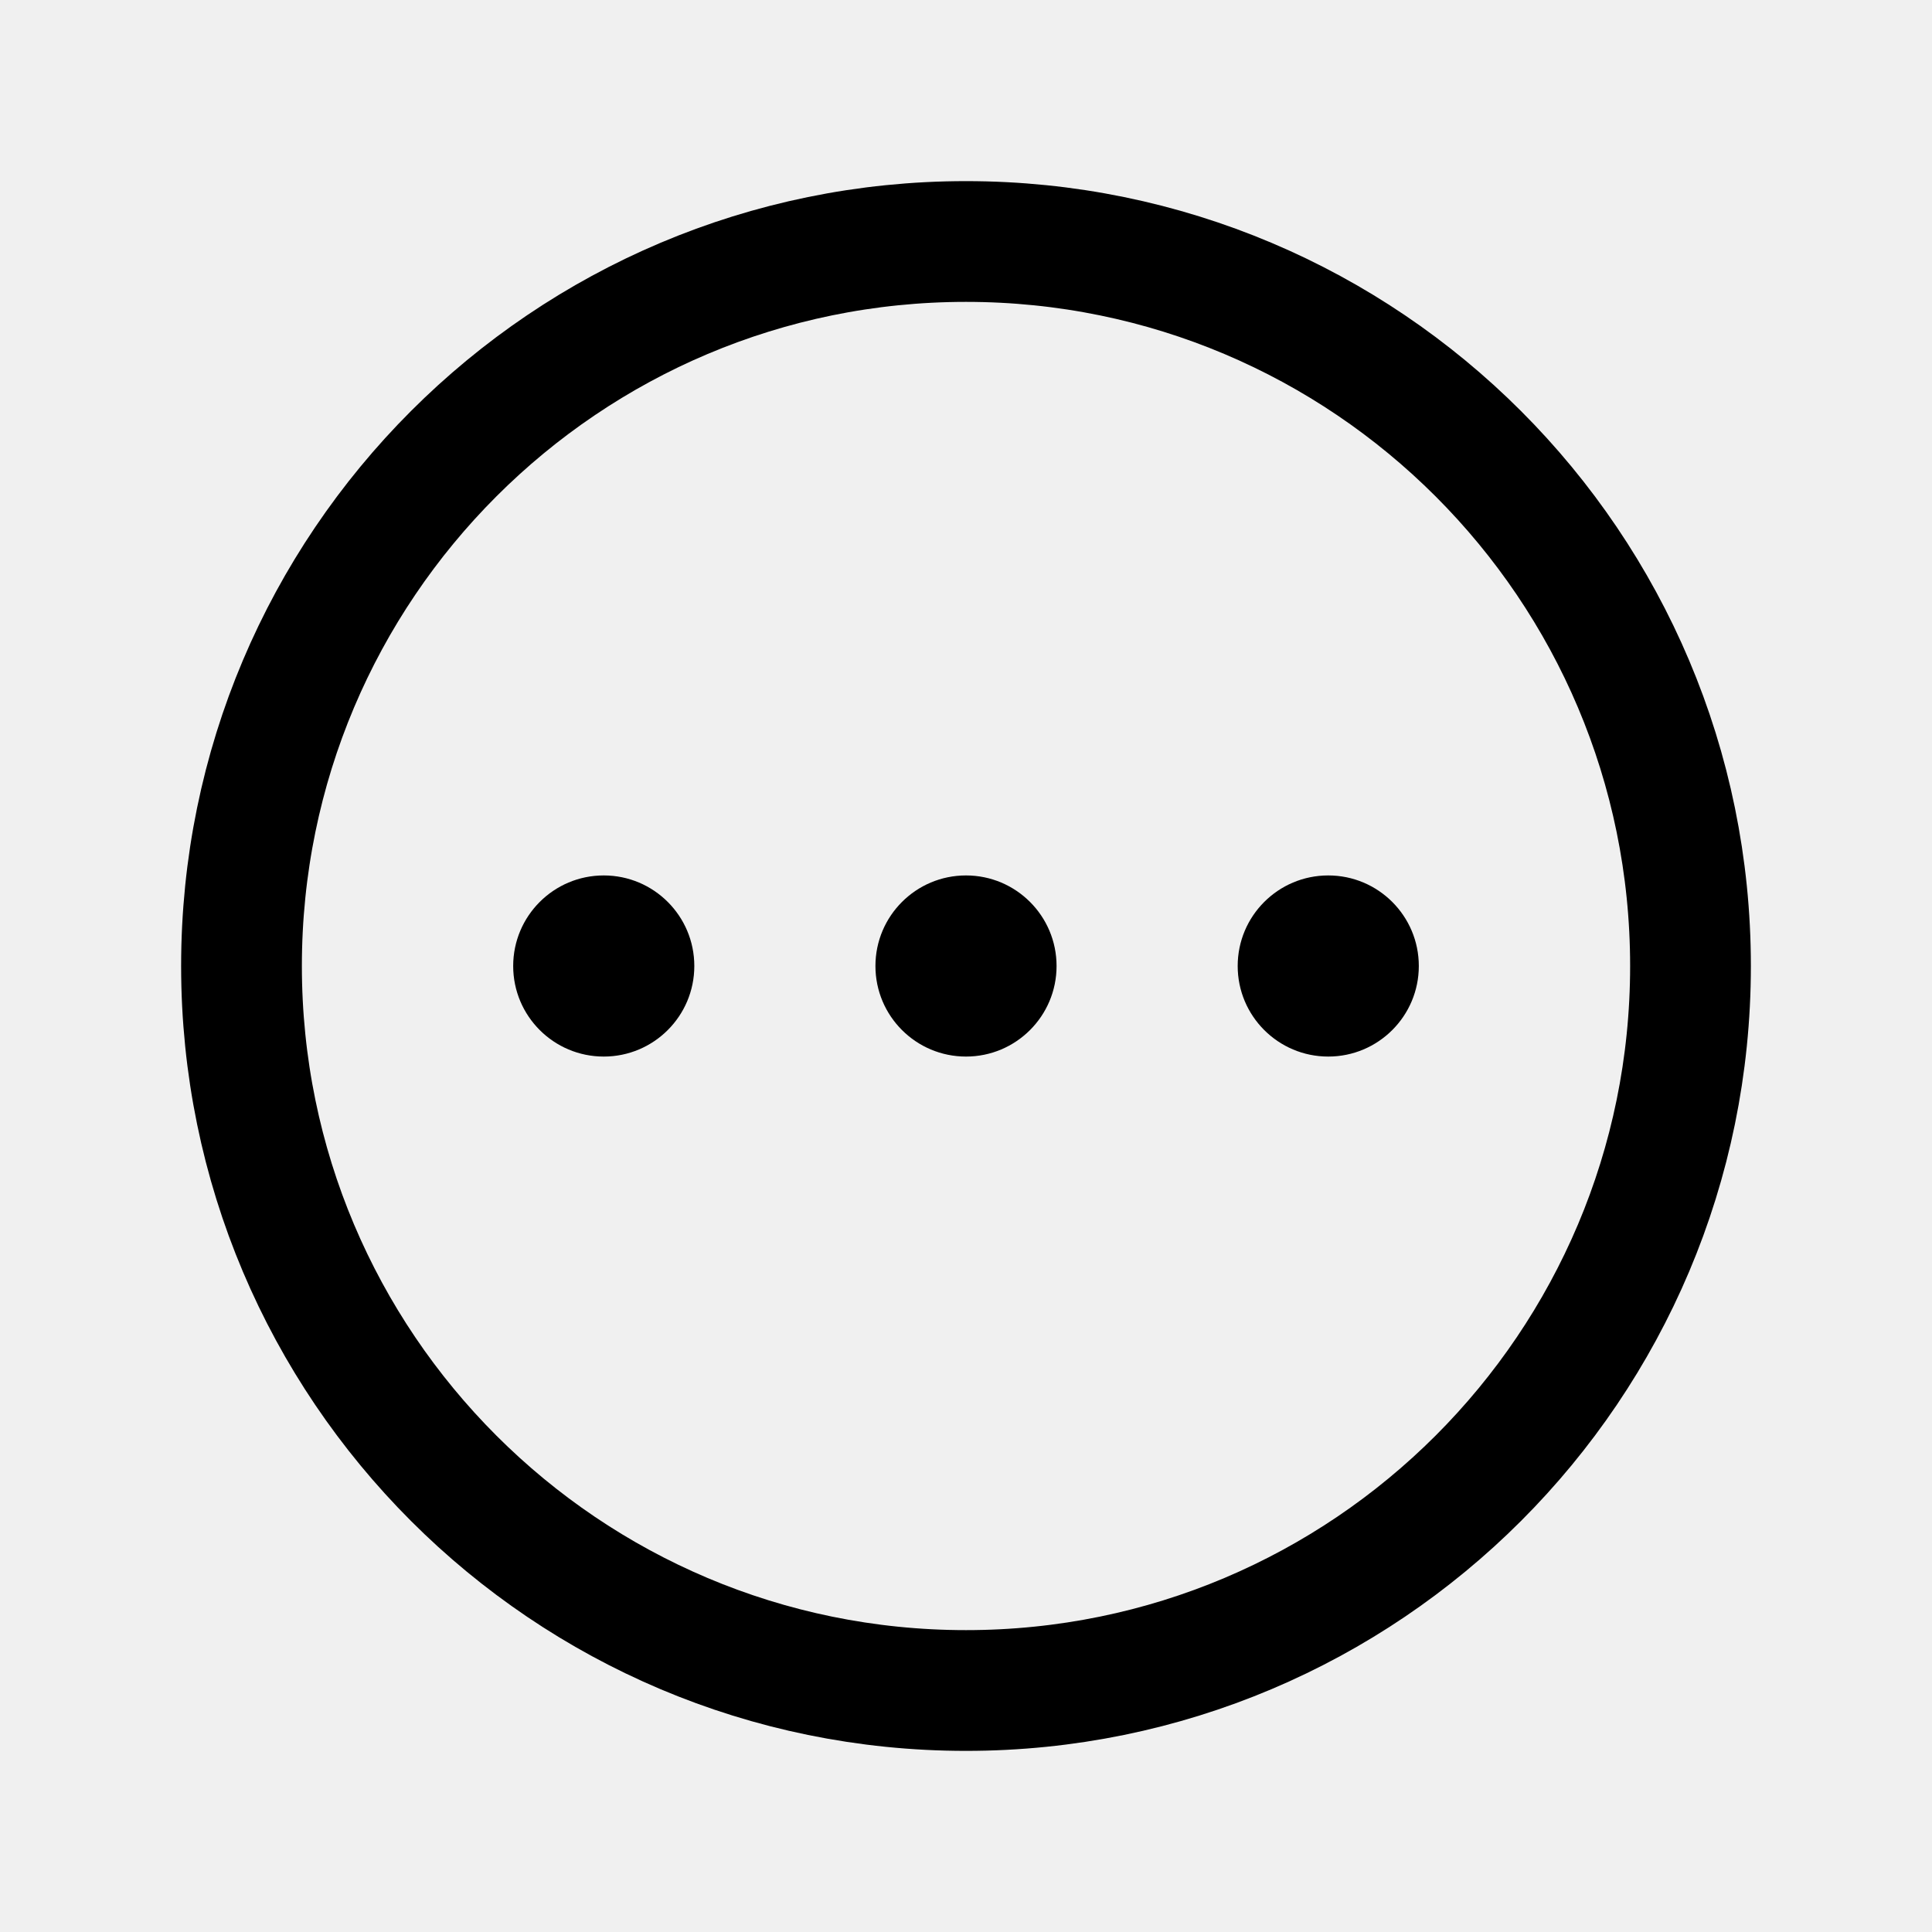
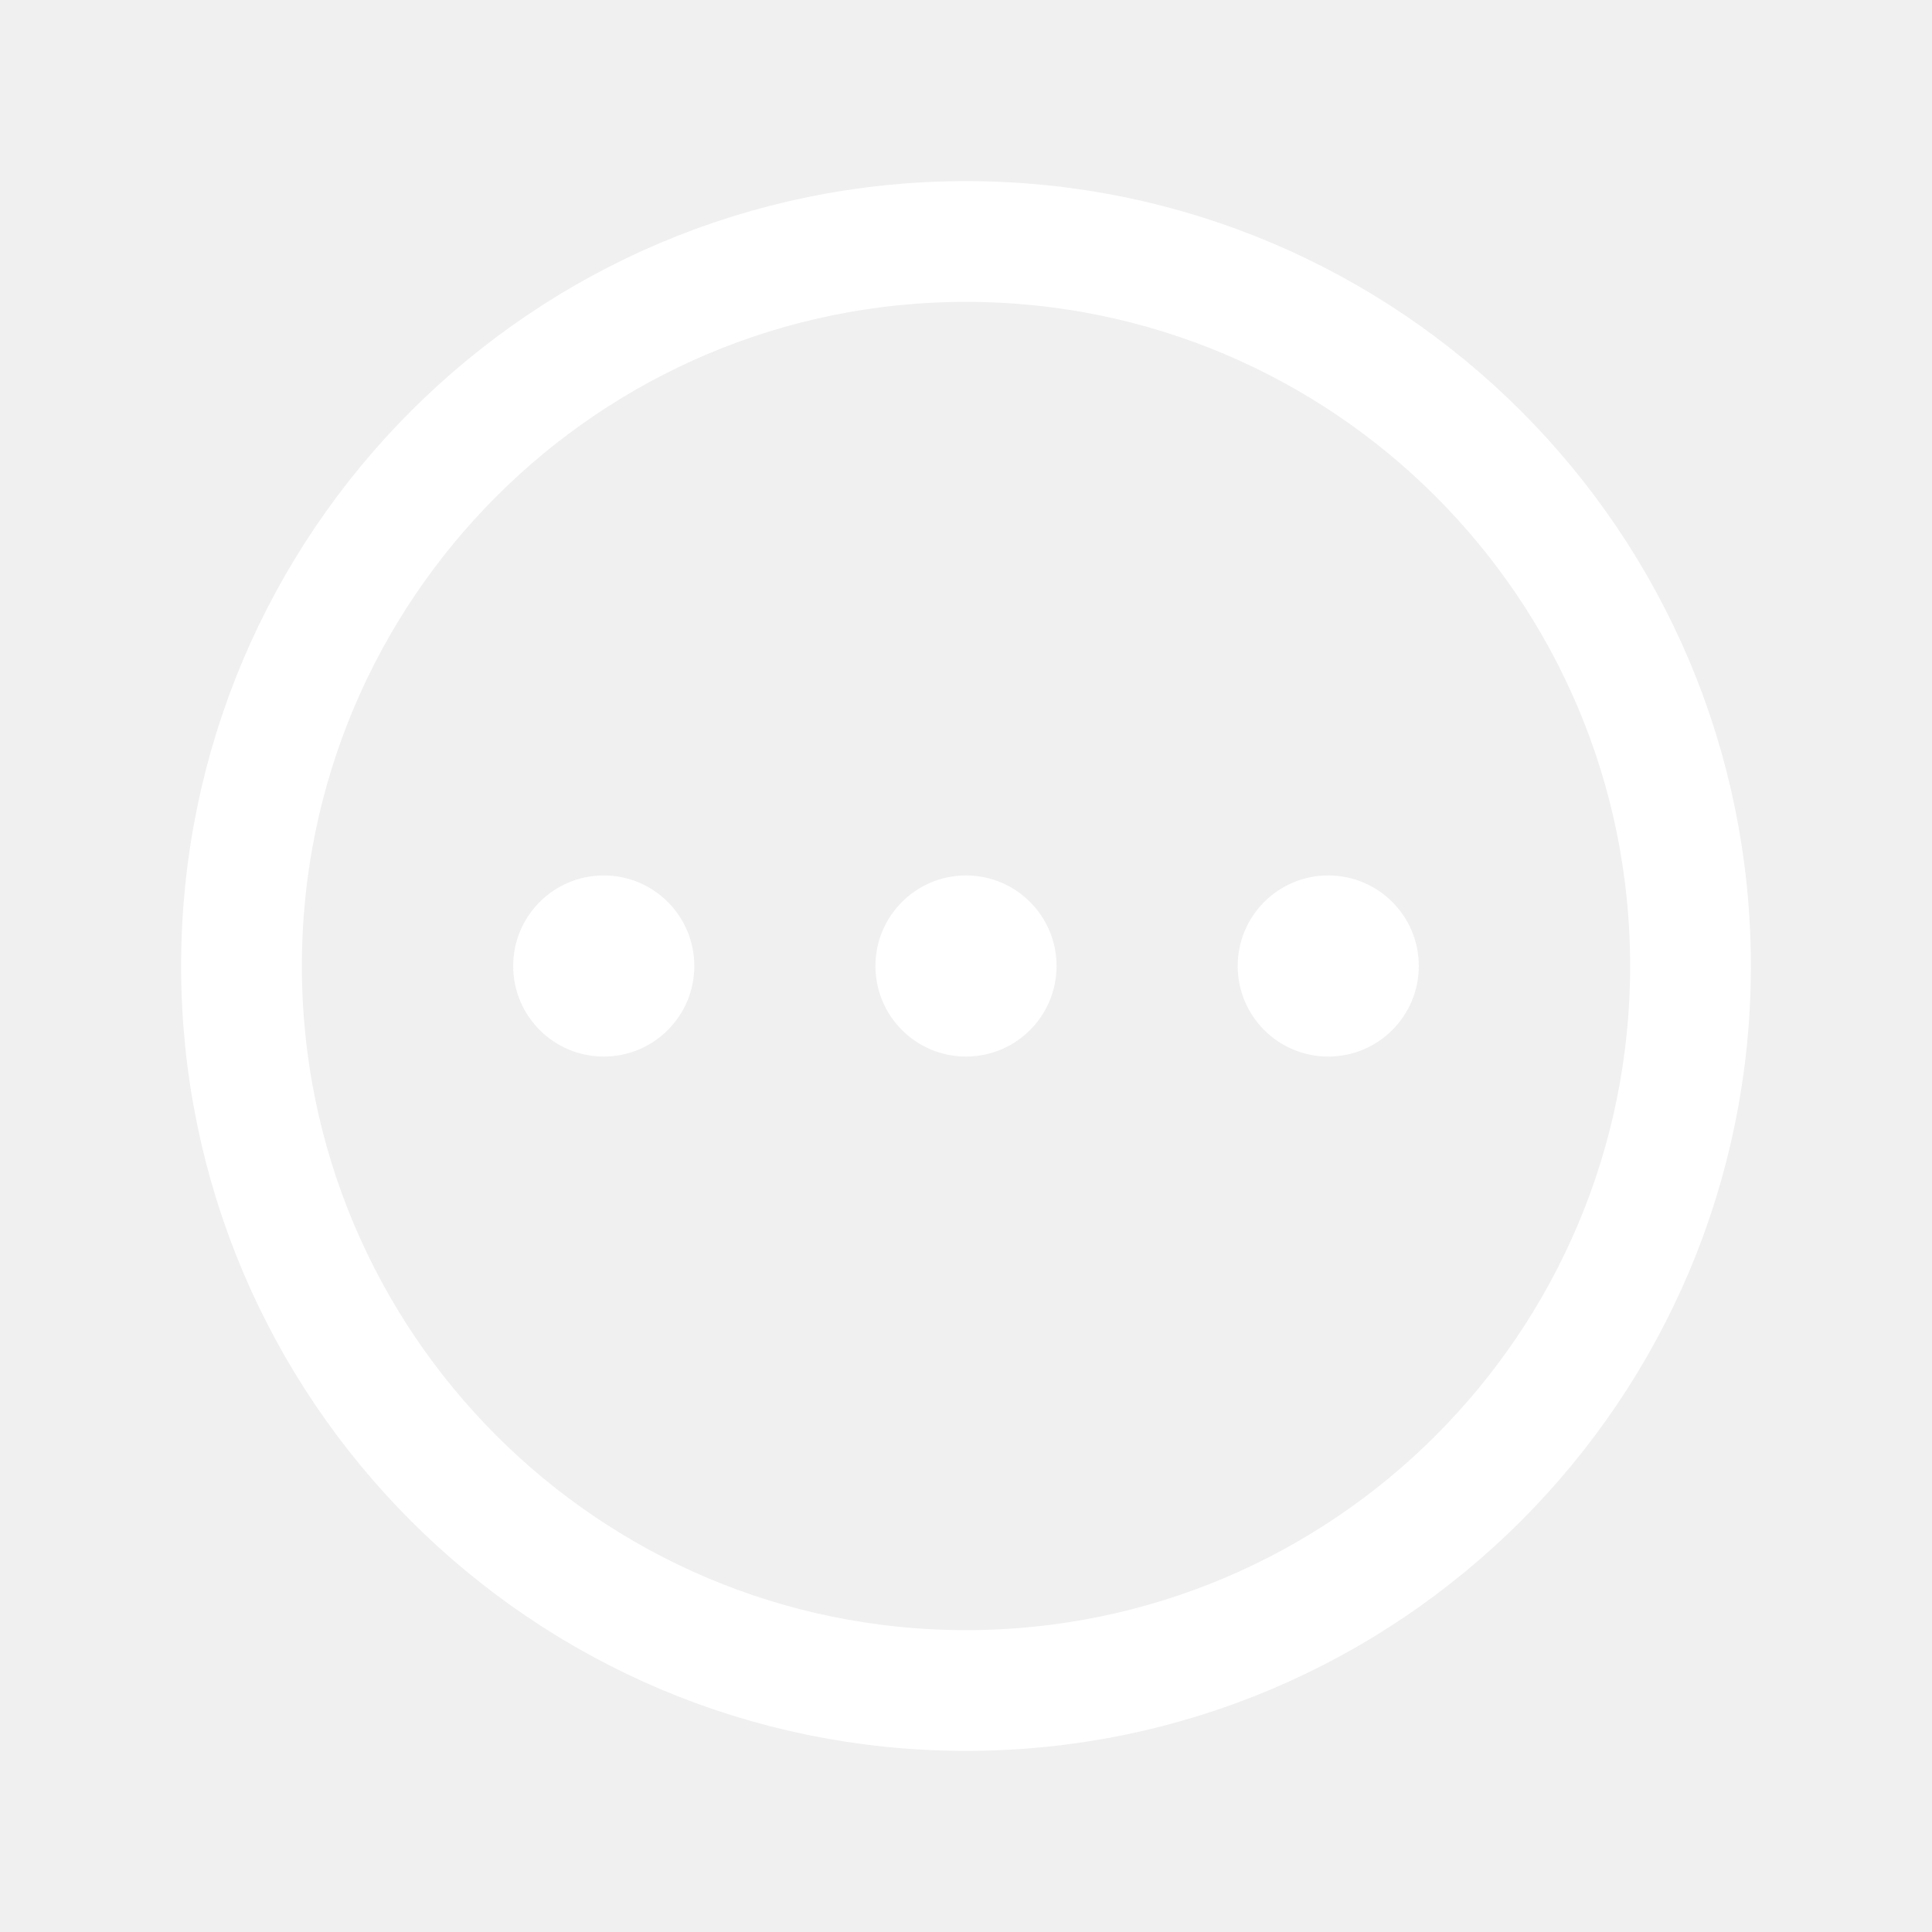
<svg xmlns="http://www.w3.org/2000/svg" width="192" height="192" viewBox="0 0 256 256">
  <rect width="256" height="256" fill="none" />
-   <circle cx="128" cy="128" r="96" fill="none" stroke="#000000" stroke-miterlimit="10" stroke-width="16" />
-   <circle cx="176" cy="128" r="12" />
-   <circle cx="128" cy="128" r="12" />
-   <circle cx="80" cy="128" r="12" />
+   <circle cx="128" cy="128" r="96" fill="none" stroke="#FFFFFF" stroke-miterlimit="10" stroke-width="16" />
+   <circle cx="176" cy="128" r="12" fill="#FFFFFF" />
+   <circle cx="128" cy="128" r="12" fill="#FFFFFF" />
+   <circle cx="80" cy="128" r="12" fill="#FFFFFF" />
</svg>
